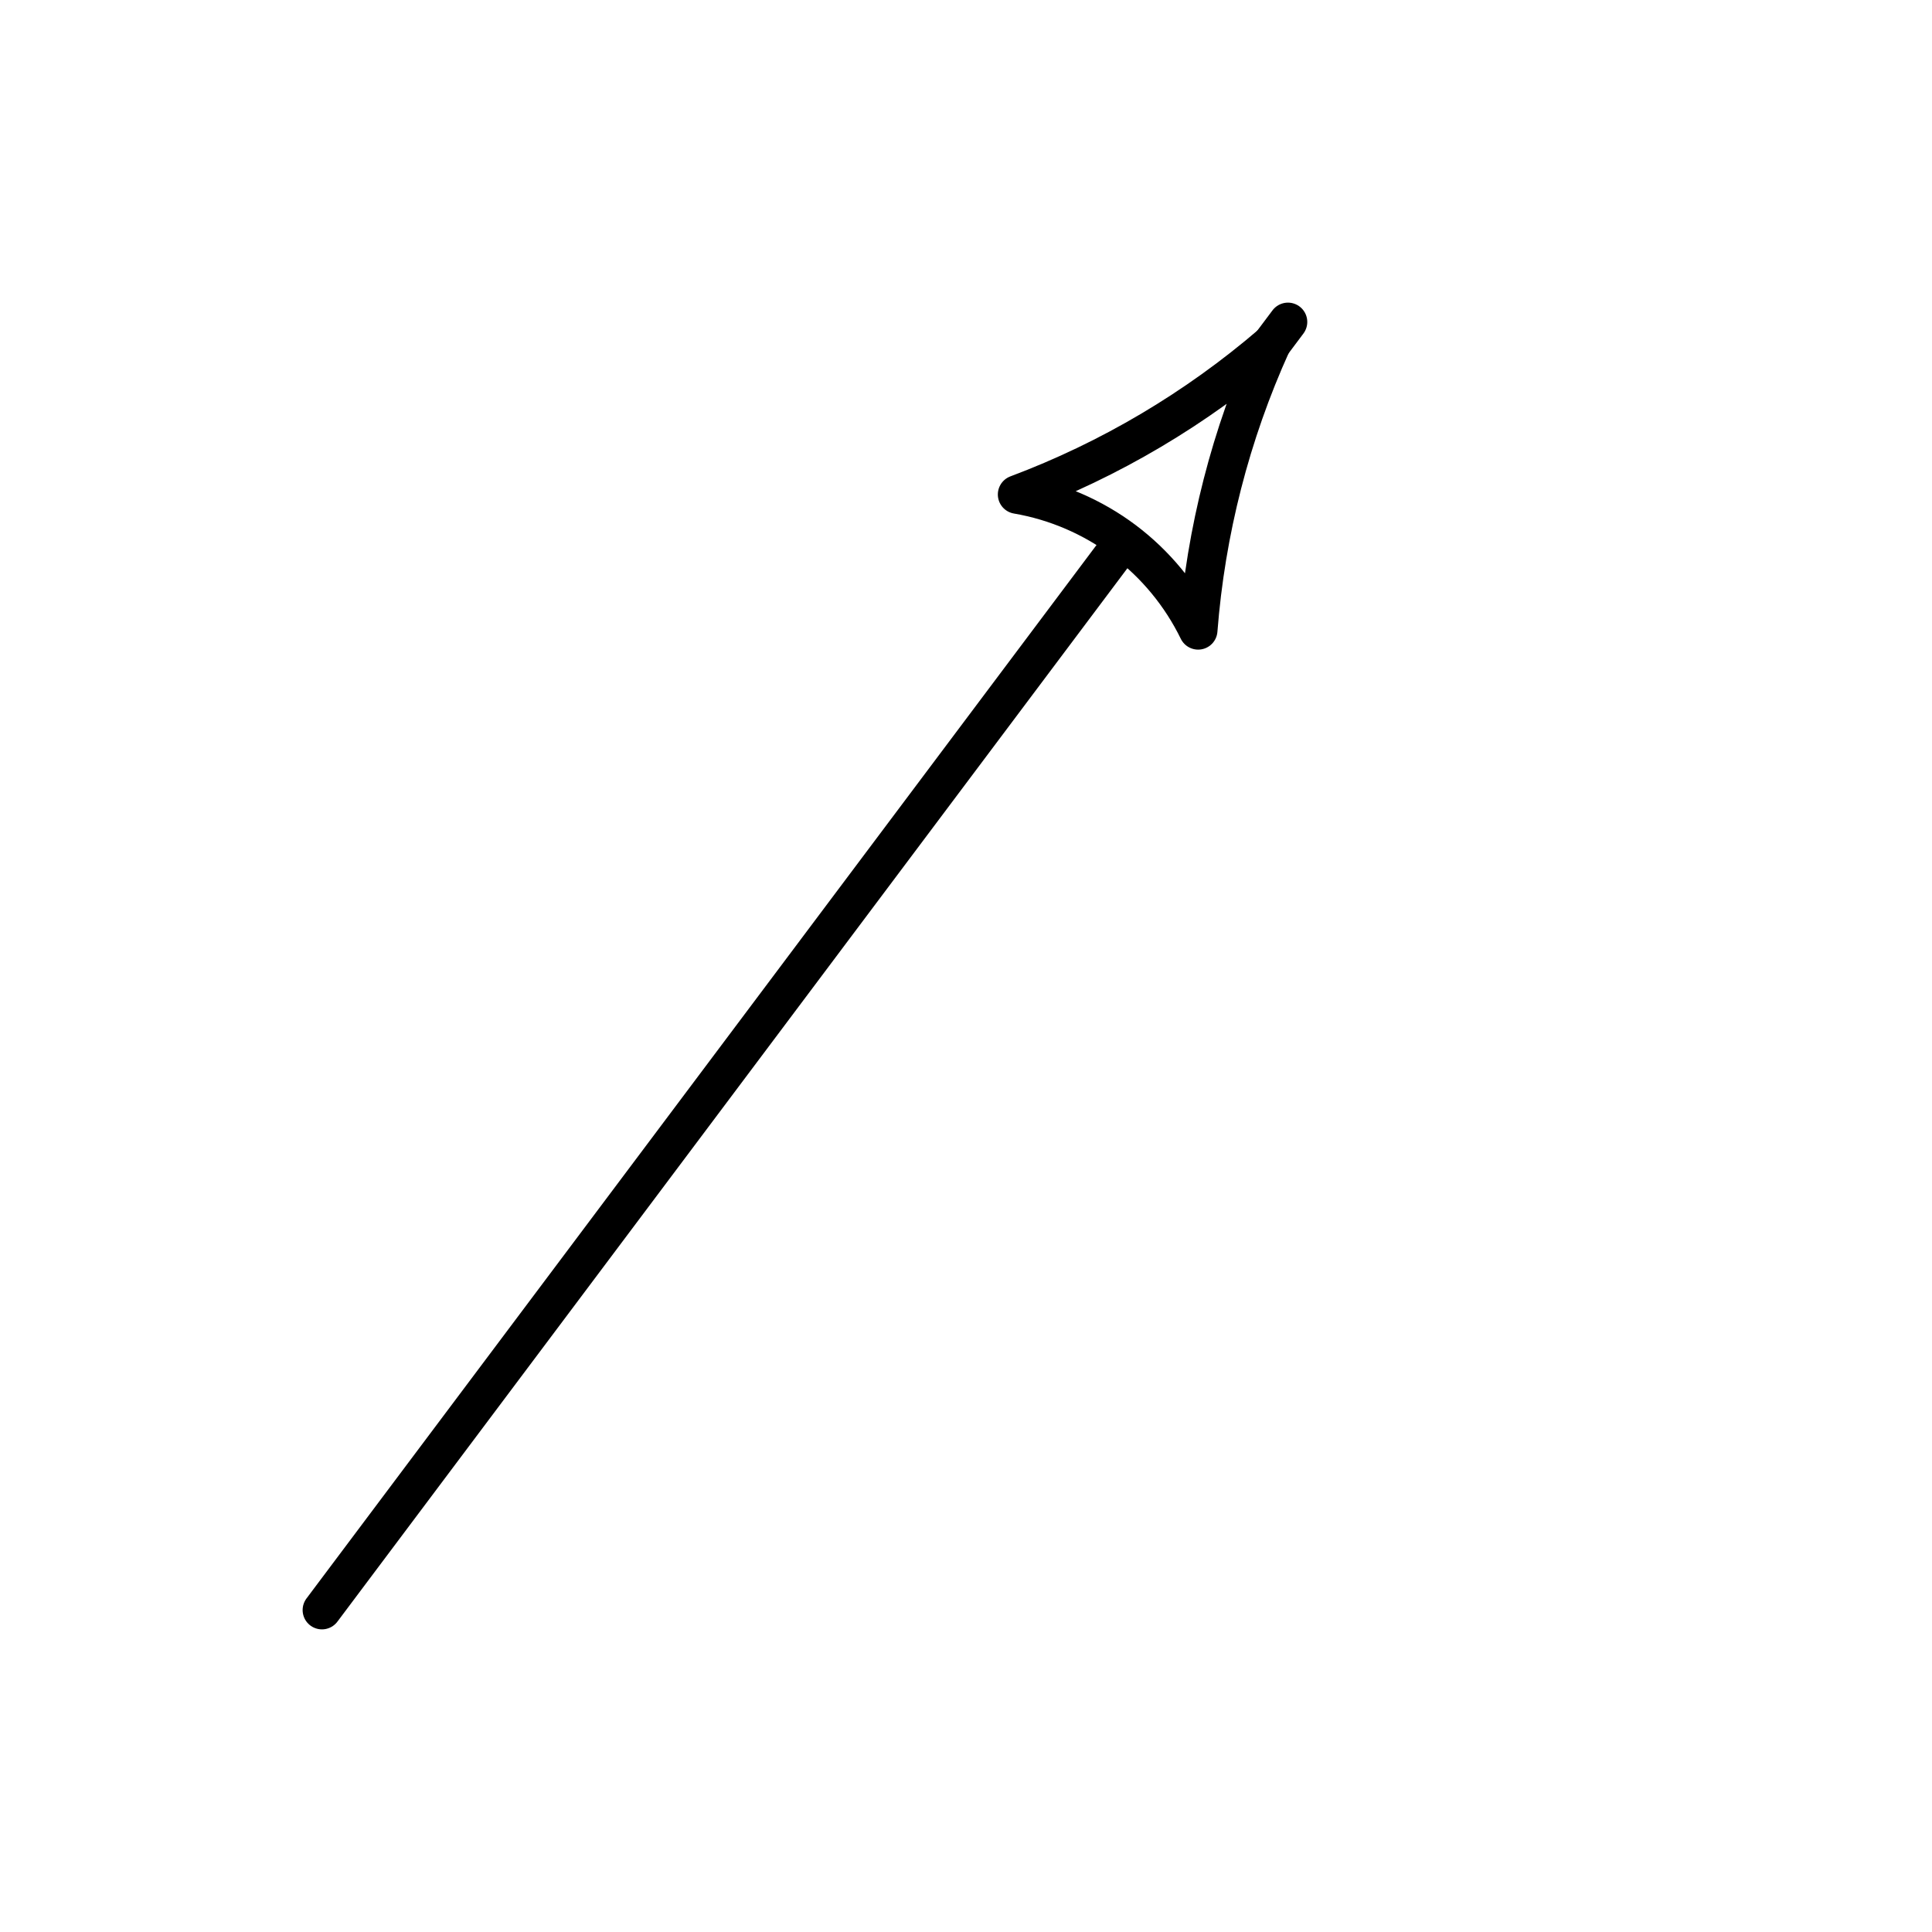
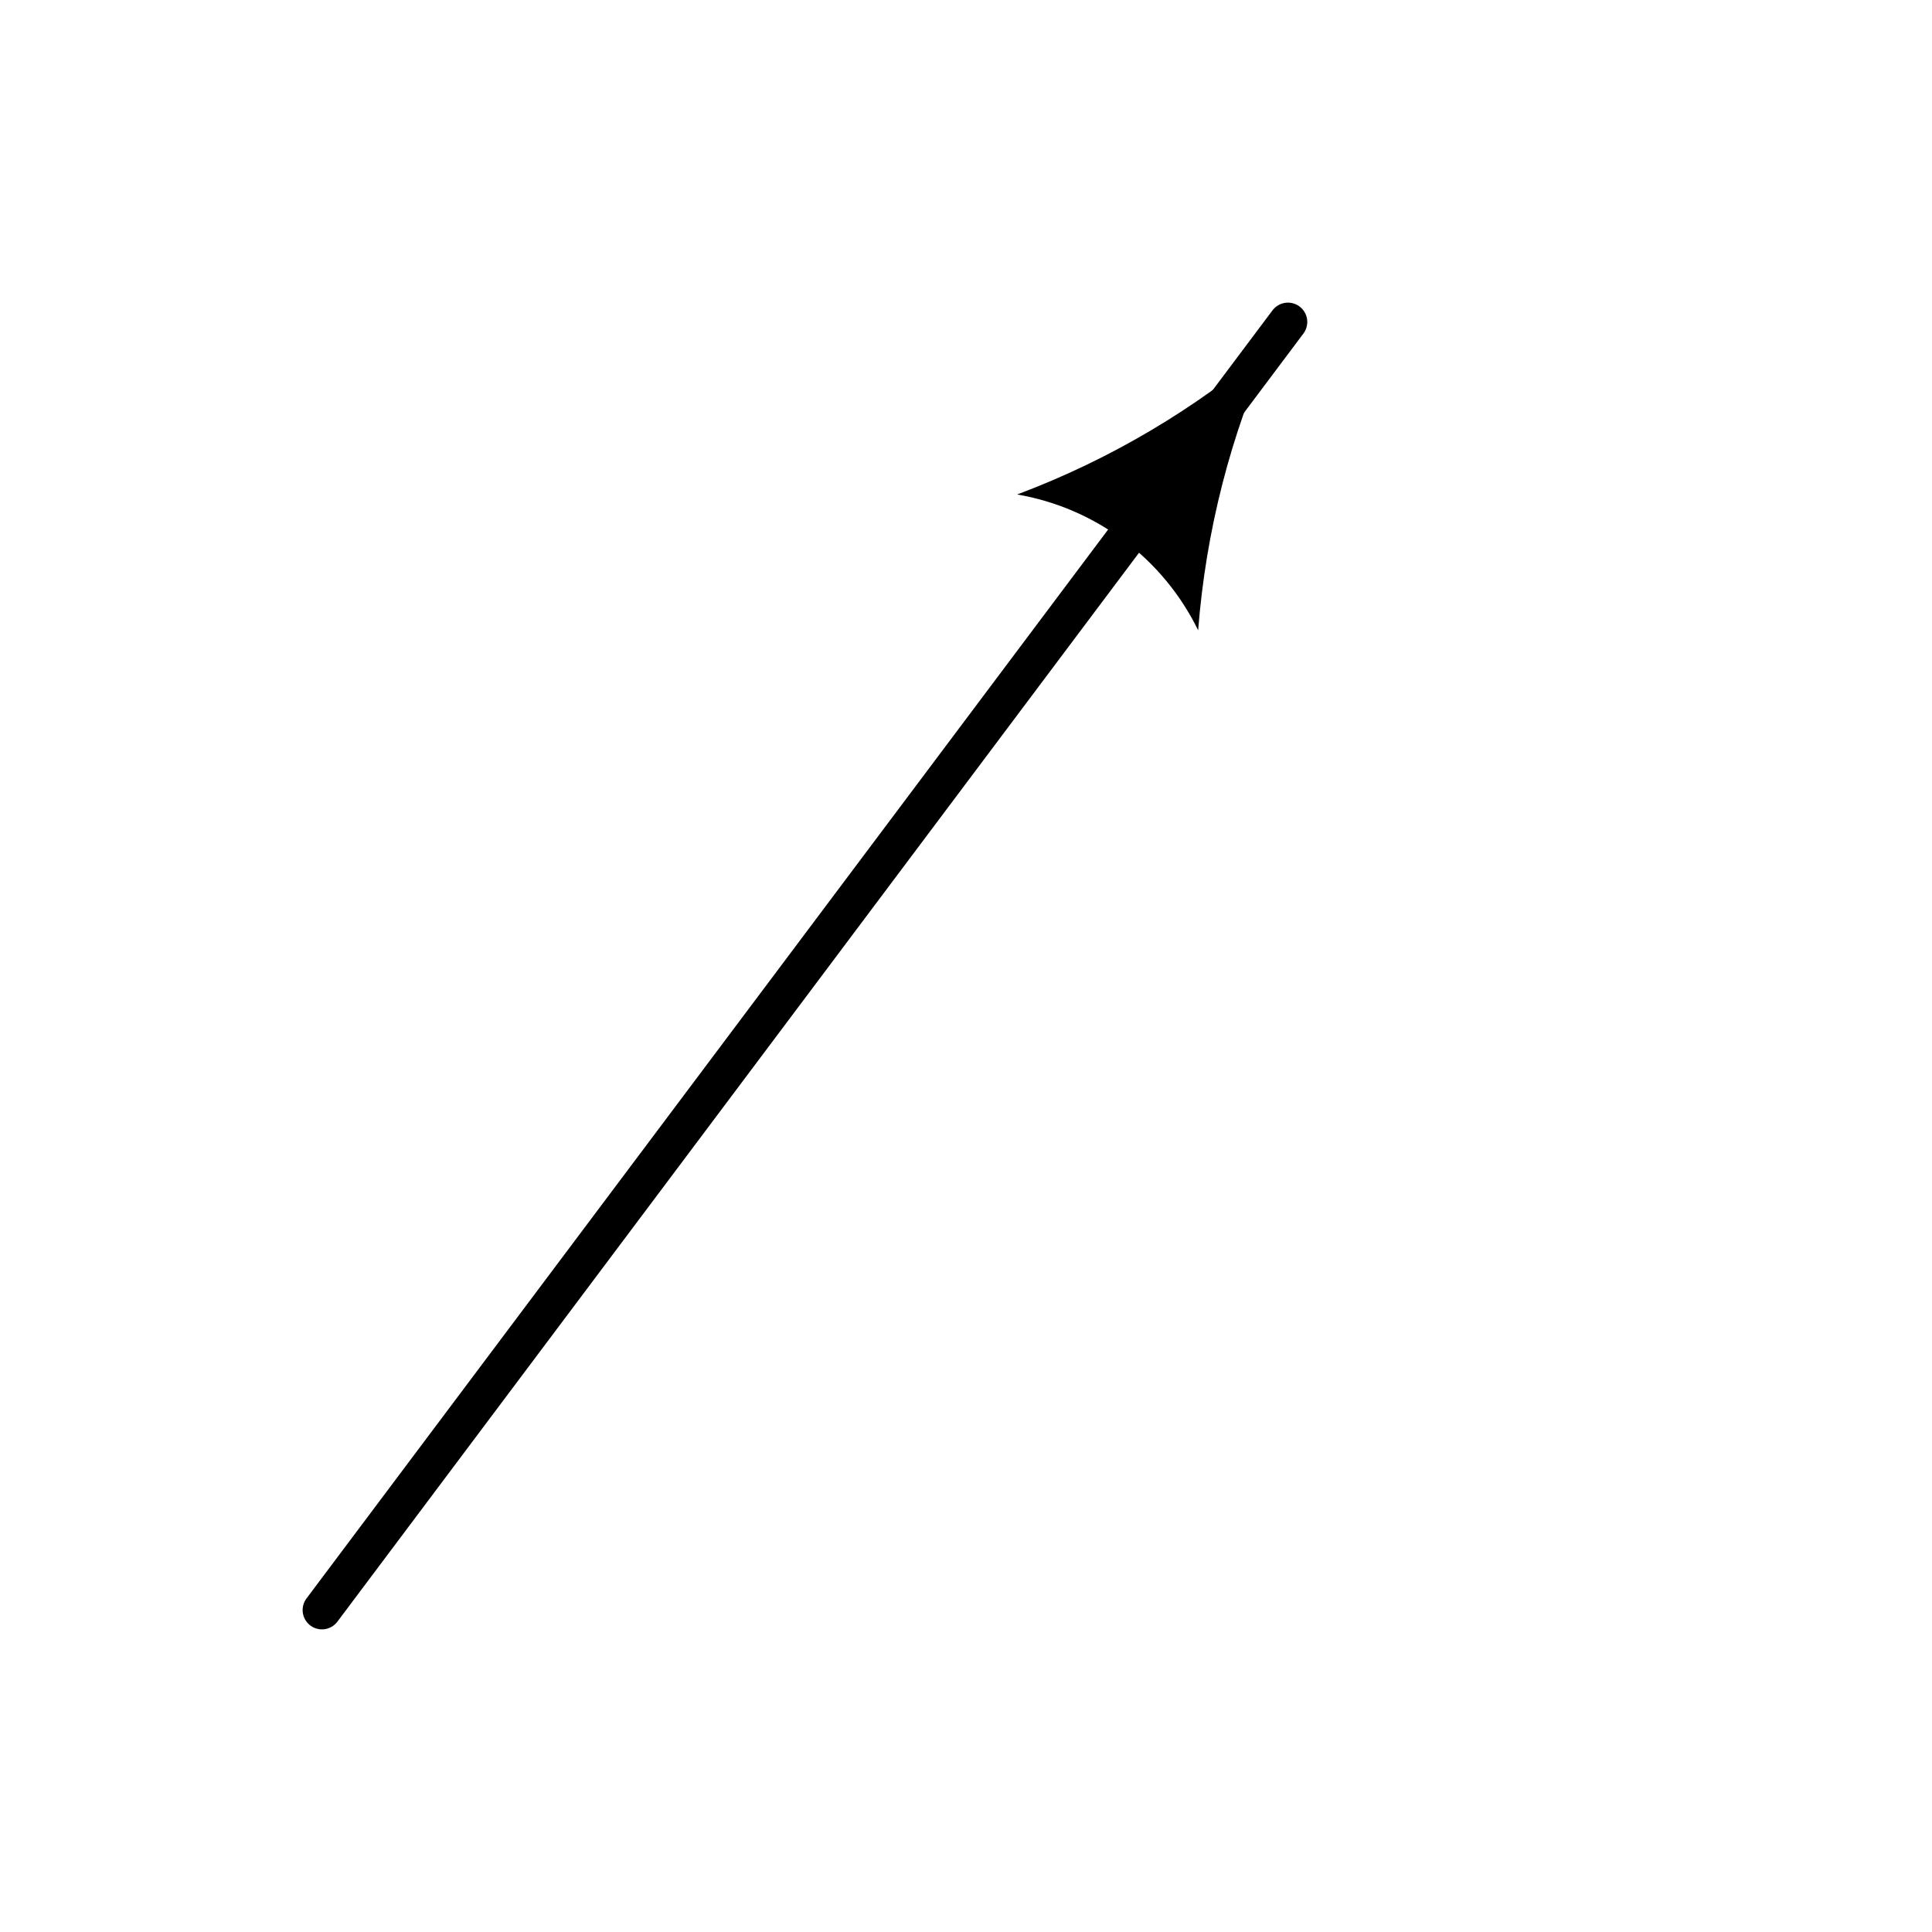
<svg xmlns="http://www.w3.org/2000/svg" width="50pt" height="50pt" viewBox="0 0 50 50" version="1.1">
-   <g id="surface76">
+   <g id="surface78">
    <path style="fill:none;stroke-width:1;stroke-linecap:round;stroke-linejoin:round;stroke:rgb(0%,0%,0%);stroke-opacity:1;stroke-miterlimit:10;" d="M 8.332 41.668 C 16.668 30.555 25 19.445 33.332 8.332 " />
-     <path style="fill-rule:evenodd;fill:rgb(100%,100%,100%);fill-opacity:1;stroke-width:1;stroke-linecap:round;stroke-linejoin:round;stroke:rgb(0%,0%,0%);stroke-opacity:1;stroke-miterlimit:10;" d="M 31.008 16.312 C 30.562 15.398 29.906 14.602 29.09 13.988 C 28.277 13.379 27.328 12.969 26.324 12.797 C 28.73 11.895 30.957 10.574 32.91 8.898 C 31.848 11.242 31.207 13.75 31.008 16.312 " />
+     <path style=" stroke:none;fill-rule:evenodd;fill:rgb(0%,0%,0%);fill-opacity:1;" d="M 31.008 16.312 C 30.562 15.398 29.906 14.602 29.09 13.988 C 28.277 13.379 27.328 12.969 26.324 12.797 C 28.73 11.895 30.957 10.574 32.91 8.898 C 31.848 11.242 31.207 13.75 31.008 16.312 " />
  </g>
</svg>
